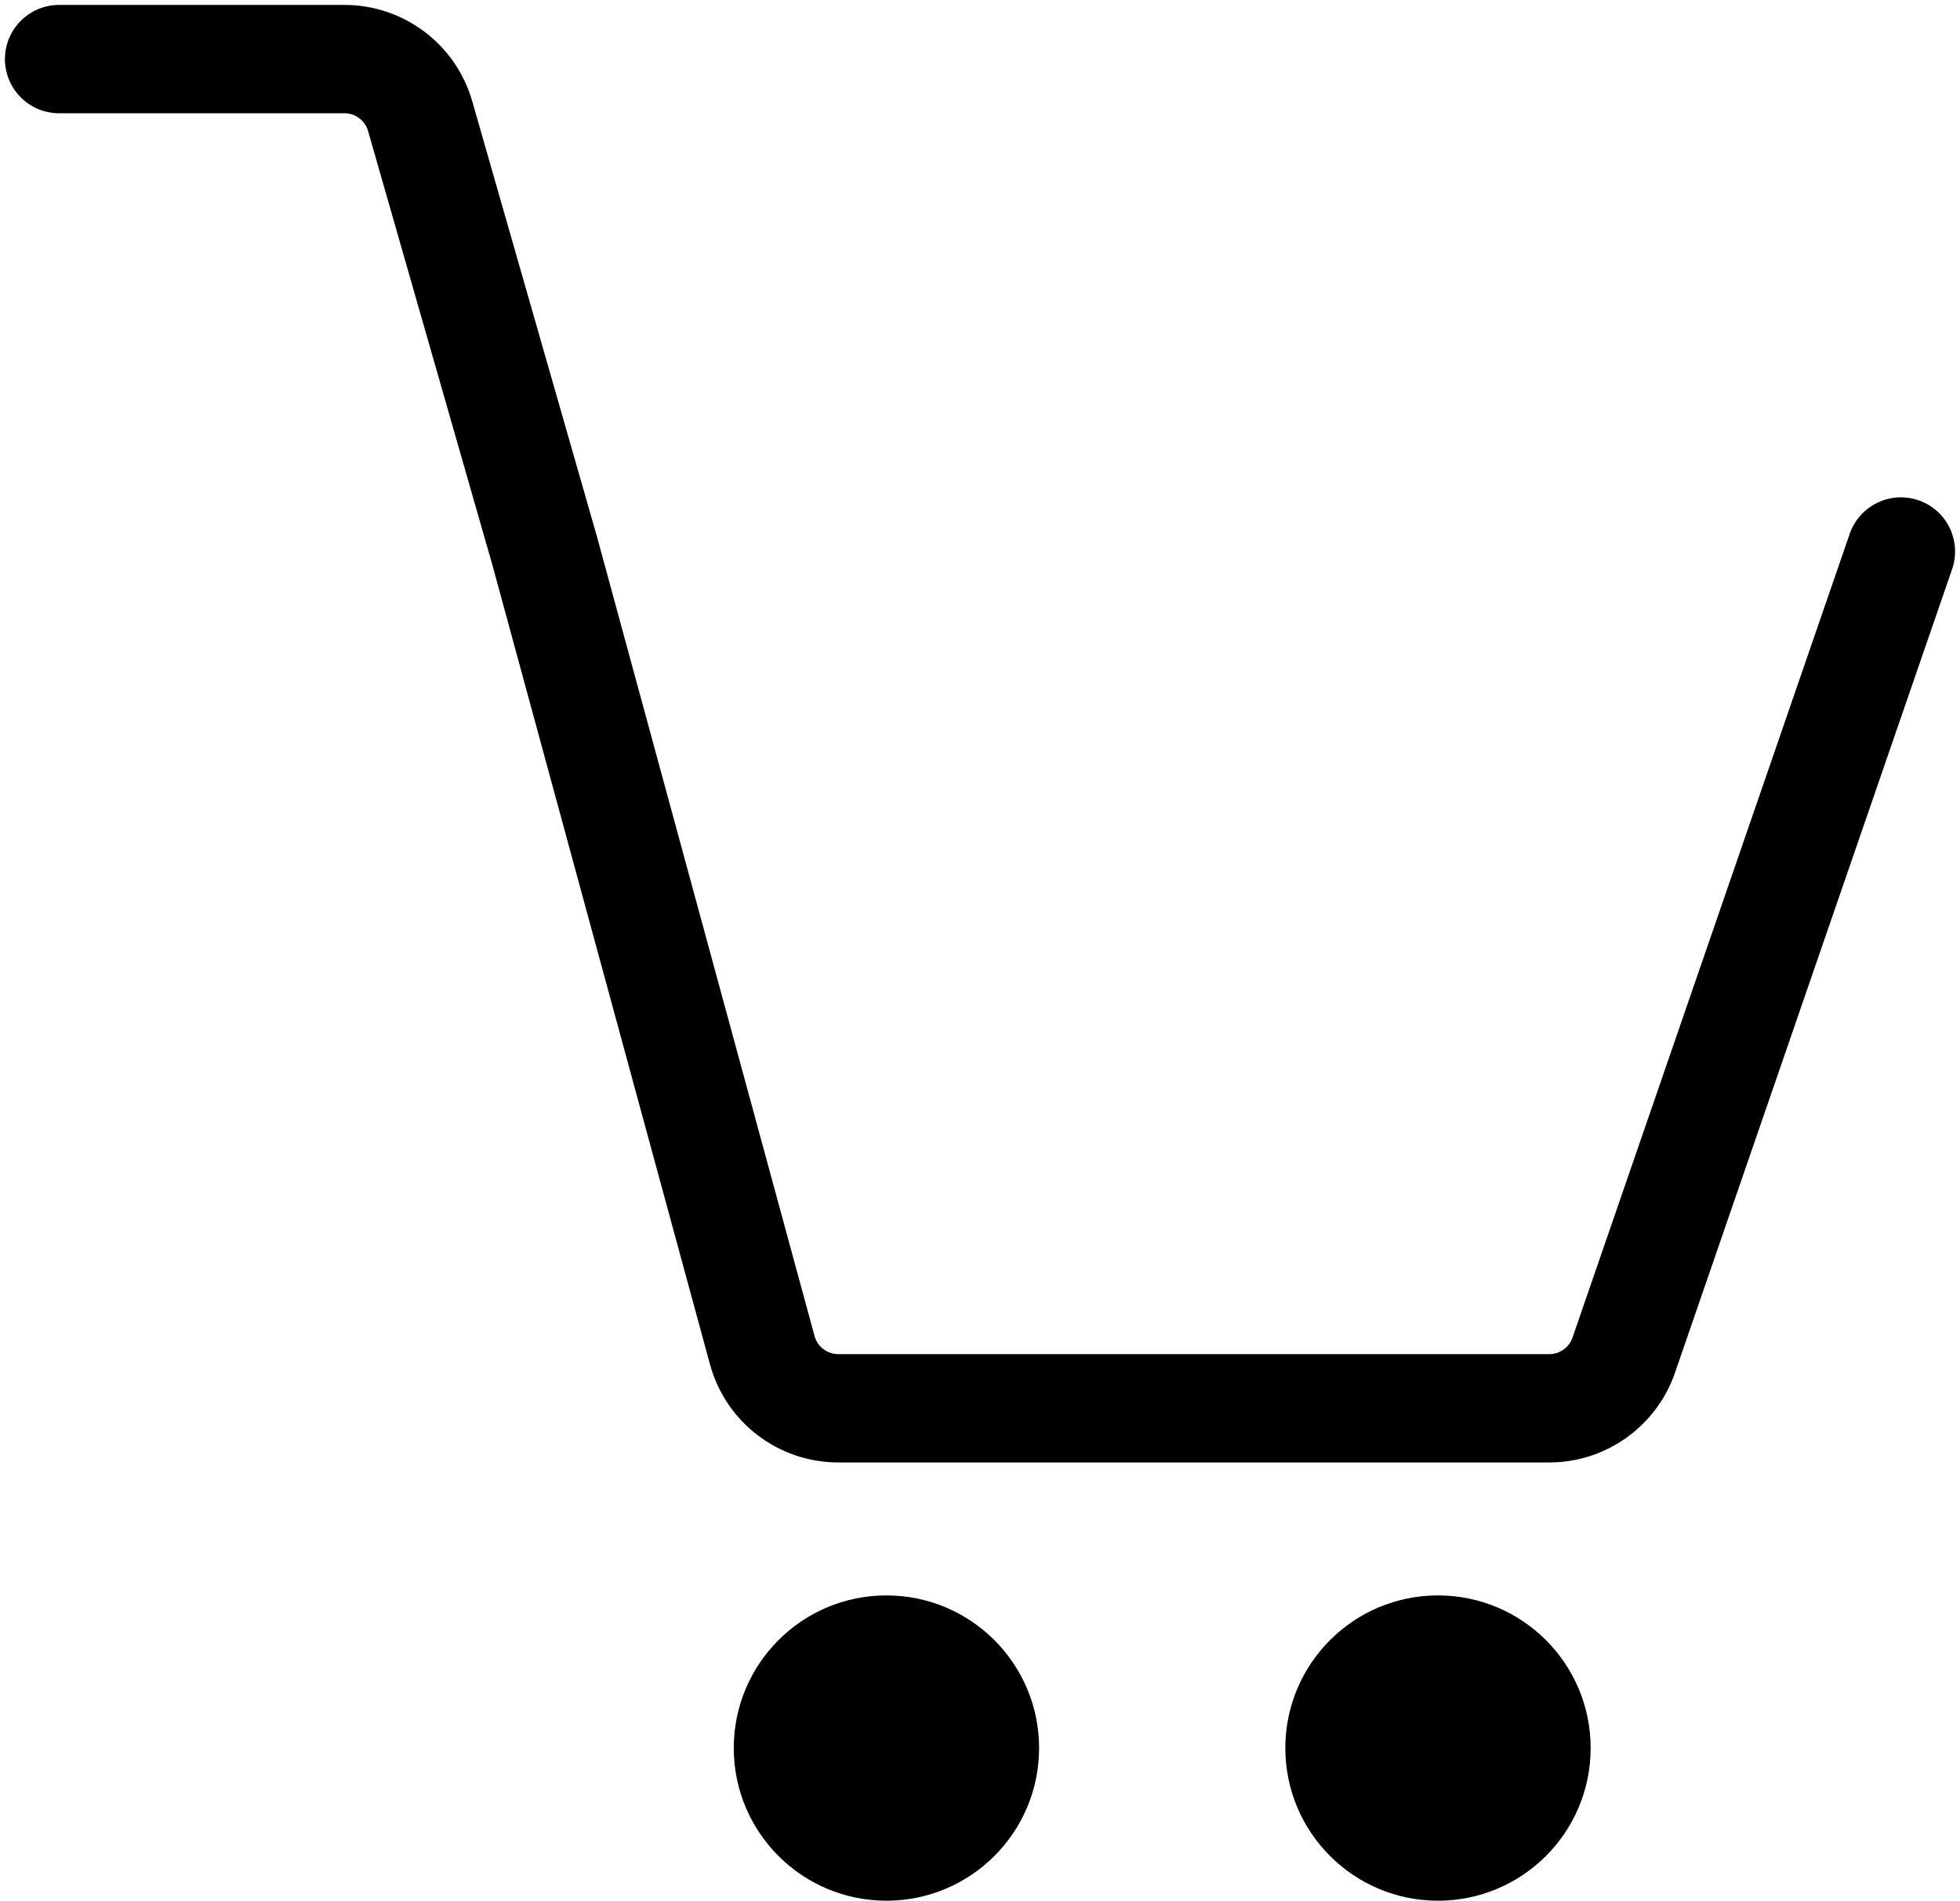
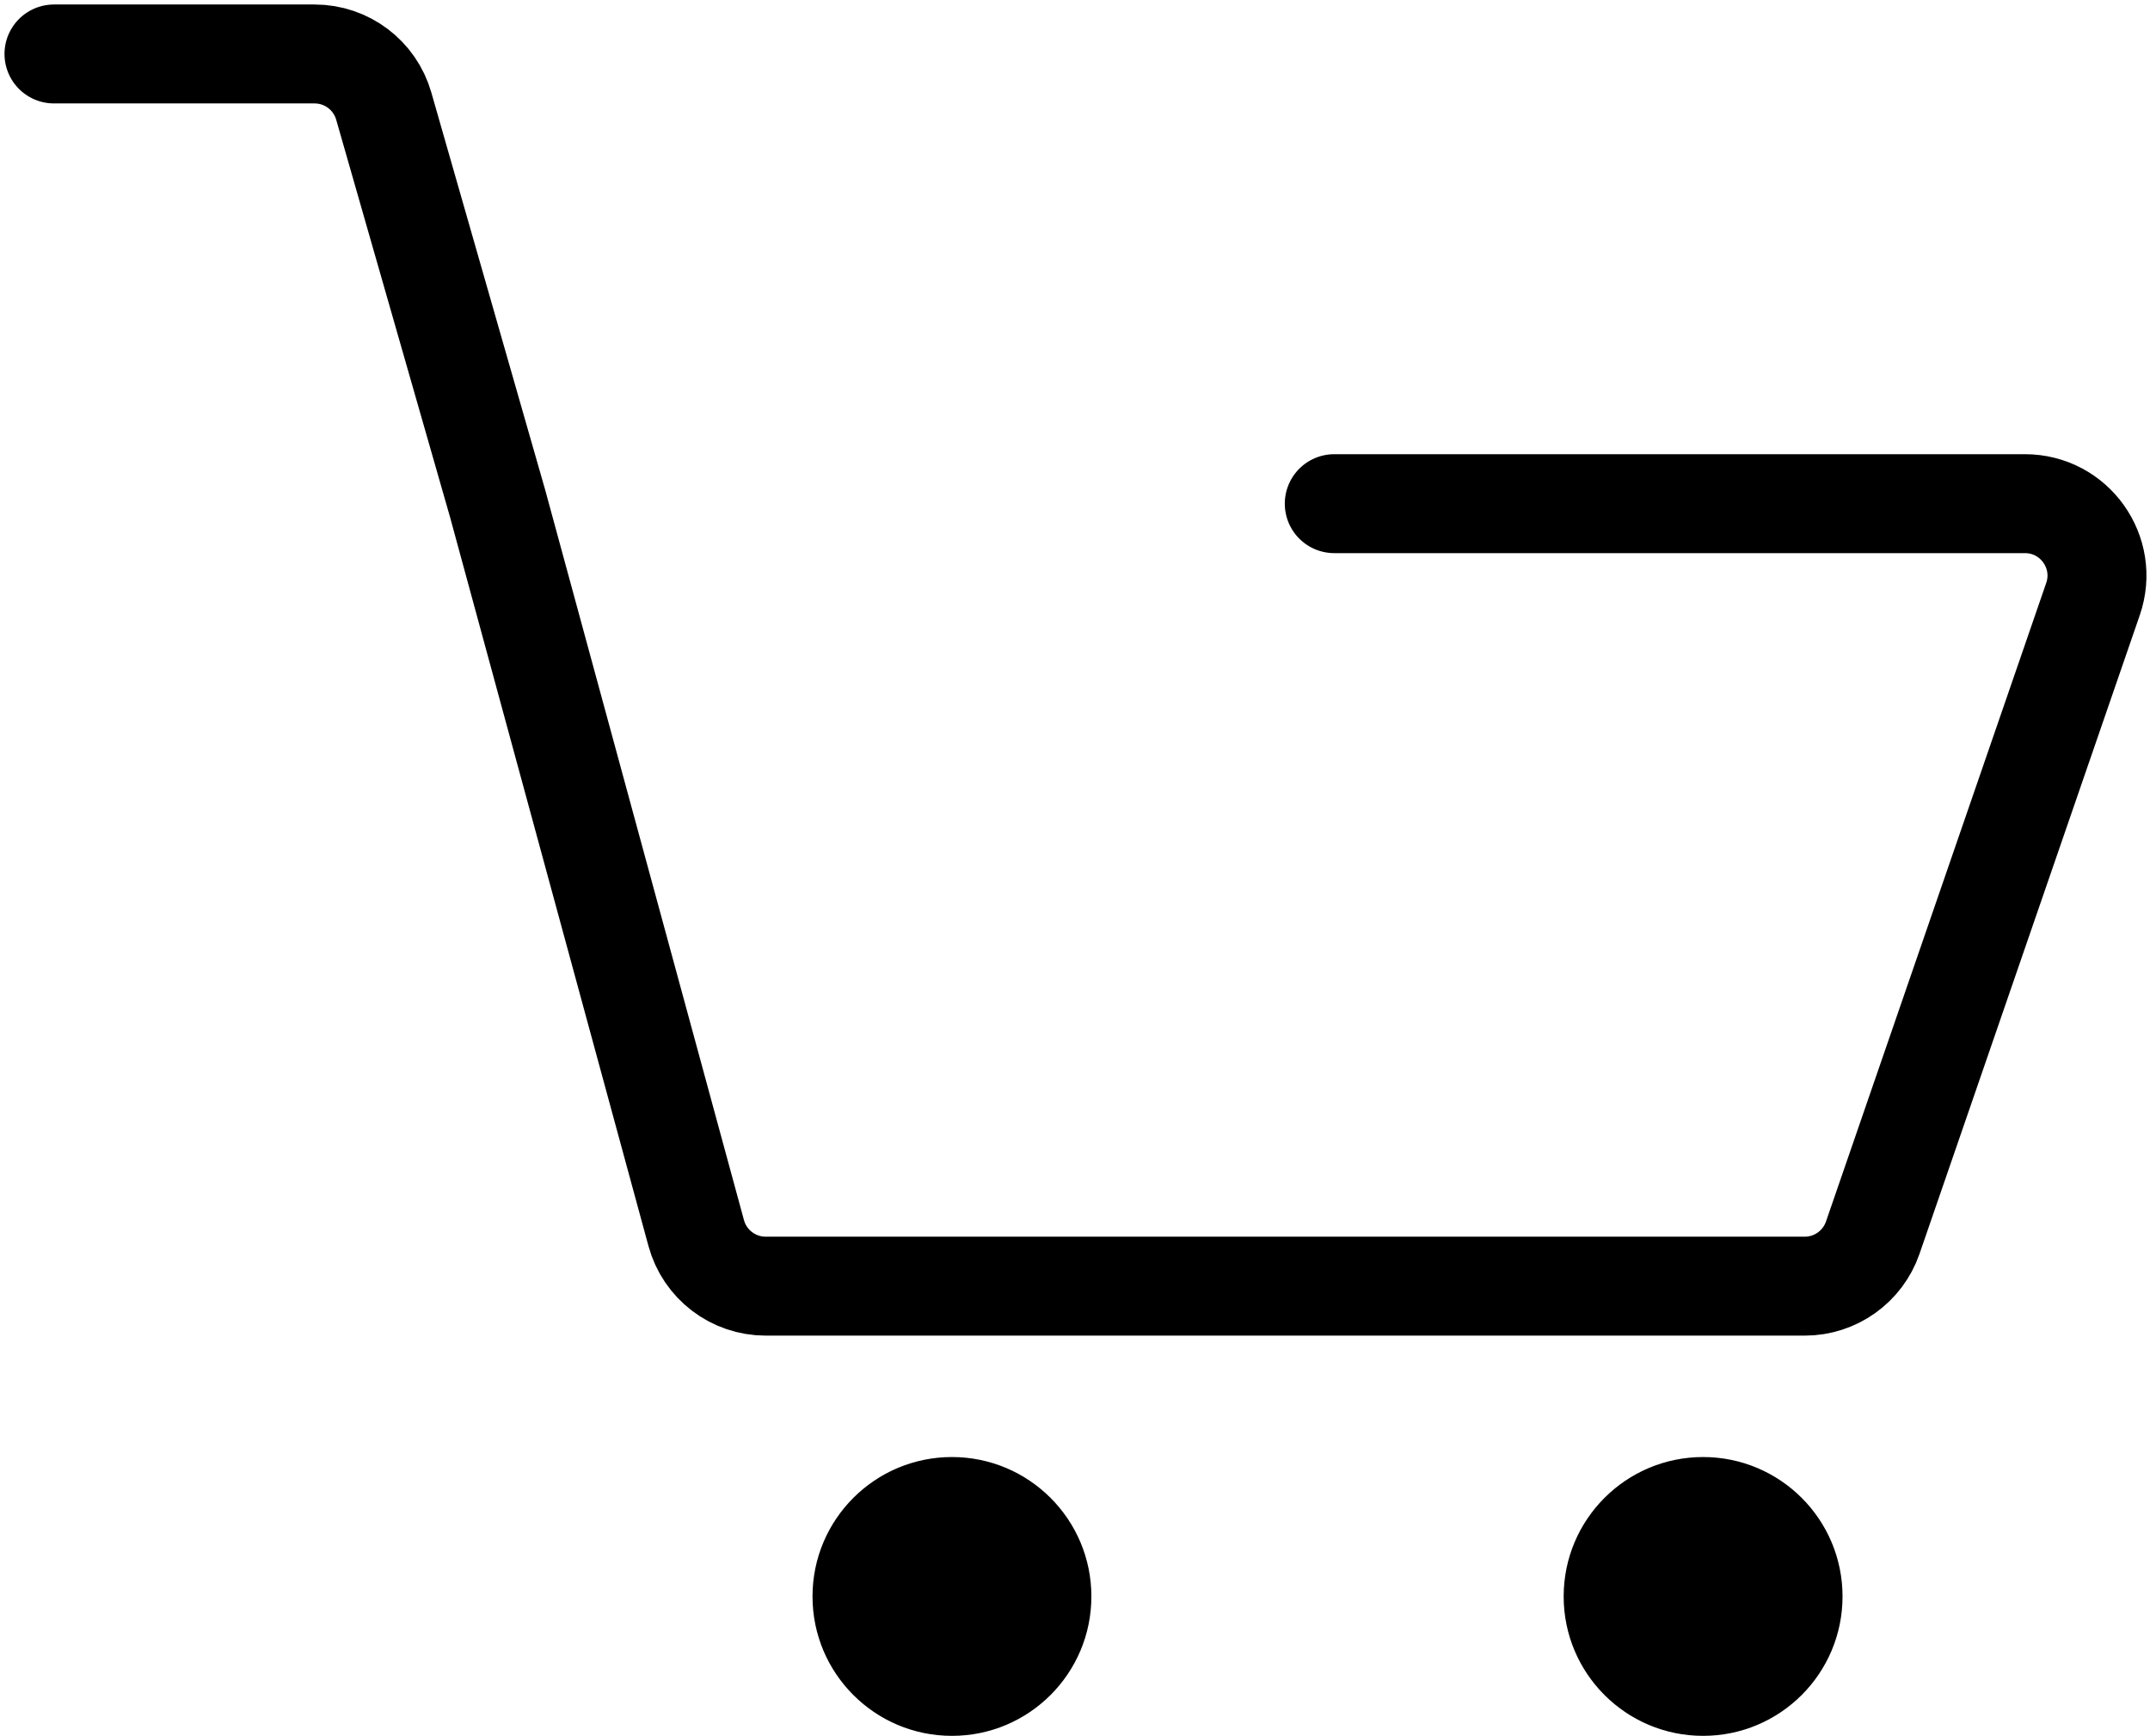
- <svg xmlns="http://www.w3.org/2000/svg" width="199" height="193" viewBox="0 0 199 193" fill="none">
-   <path d="M6 6H34.97C38.54 6 41.678 8.365 42.66 11.797L55.321 56L77.394 137.101C78.342 140.583 81.504 143 85.114 143H157.296C160.709 143 163.747 140.835 164.859 137.608L193 56" stroke="black" stroke-width="11" stroke-linecap="round" />
-   <circle cx="90" cy="177.5" r="15" fill="black" stroke="black" />
-   <circle cx="146" cy="177.5" r="15" fill="black" stroke="black" />
+ <svg xmlns="http://www.w3.org/2000/svg" width="239" height="193" viewBox="0 0 239 193" fill="none">
+   <path d="M6 6H34.97C38.54 6 41.678 8.365 42.66 11.797L55.321 56L77.394 137.101C78.342 140.583 81.504 143 85.114 143H200.618C204.031 143 207.068 140.835 208.181 137.608L232.663 66.608C234.455 61.413 230.595 56 225.1 56H148.321" stroke="black" stroke-width="11" stroke-linecap="round" />
+   <circle cx="105.821" cy="177.5" r="15" fill="black" stroke="black" />
+   <circle cx="189.321" cy="177.5" r="15" fill="black" stroke="black" />
</svg>
